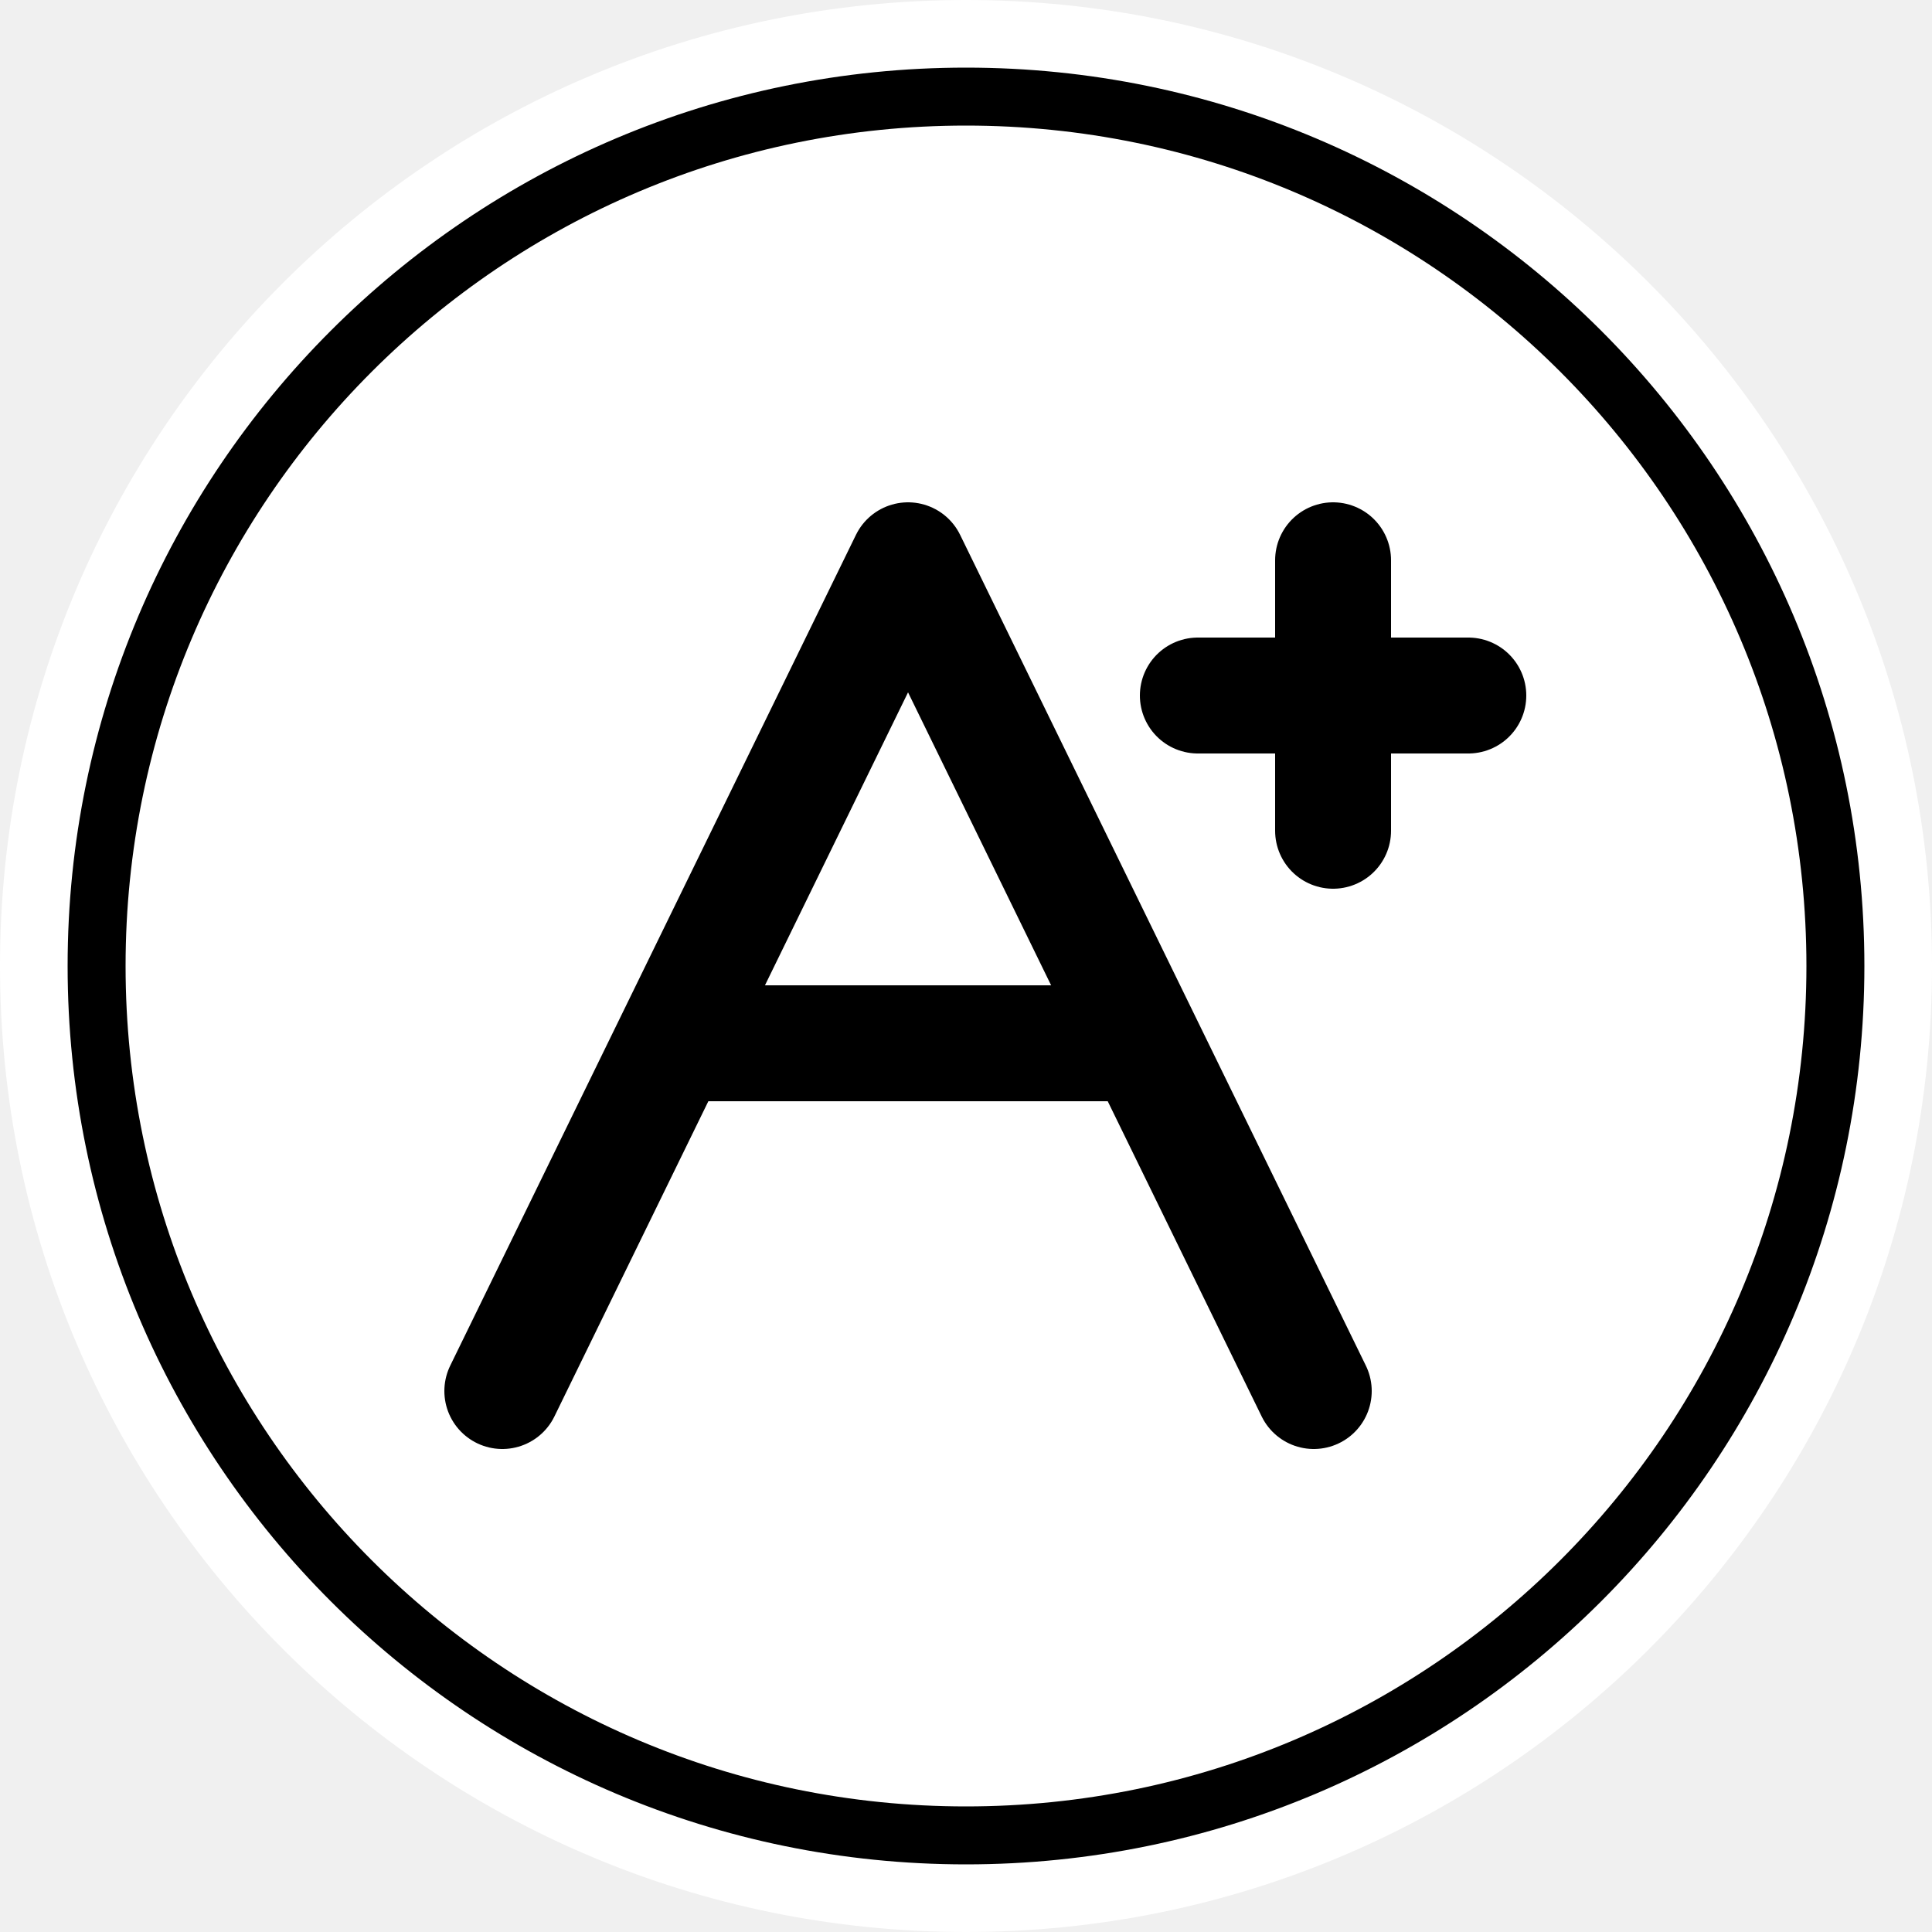
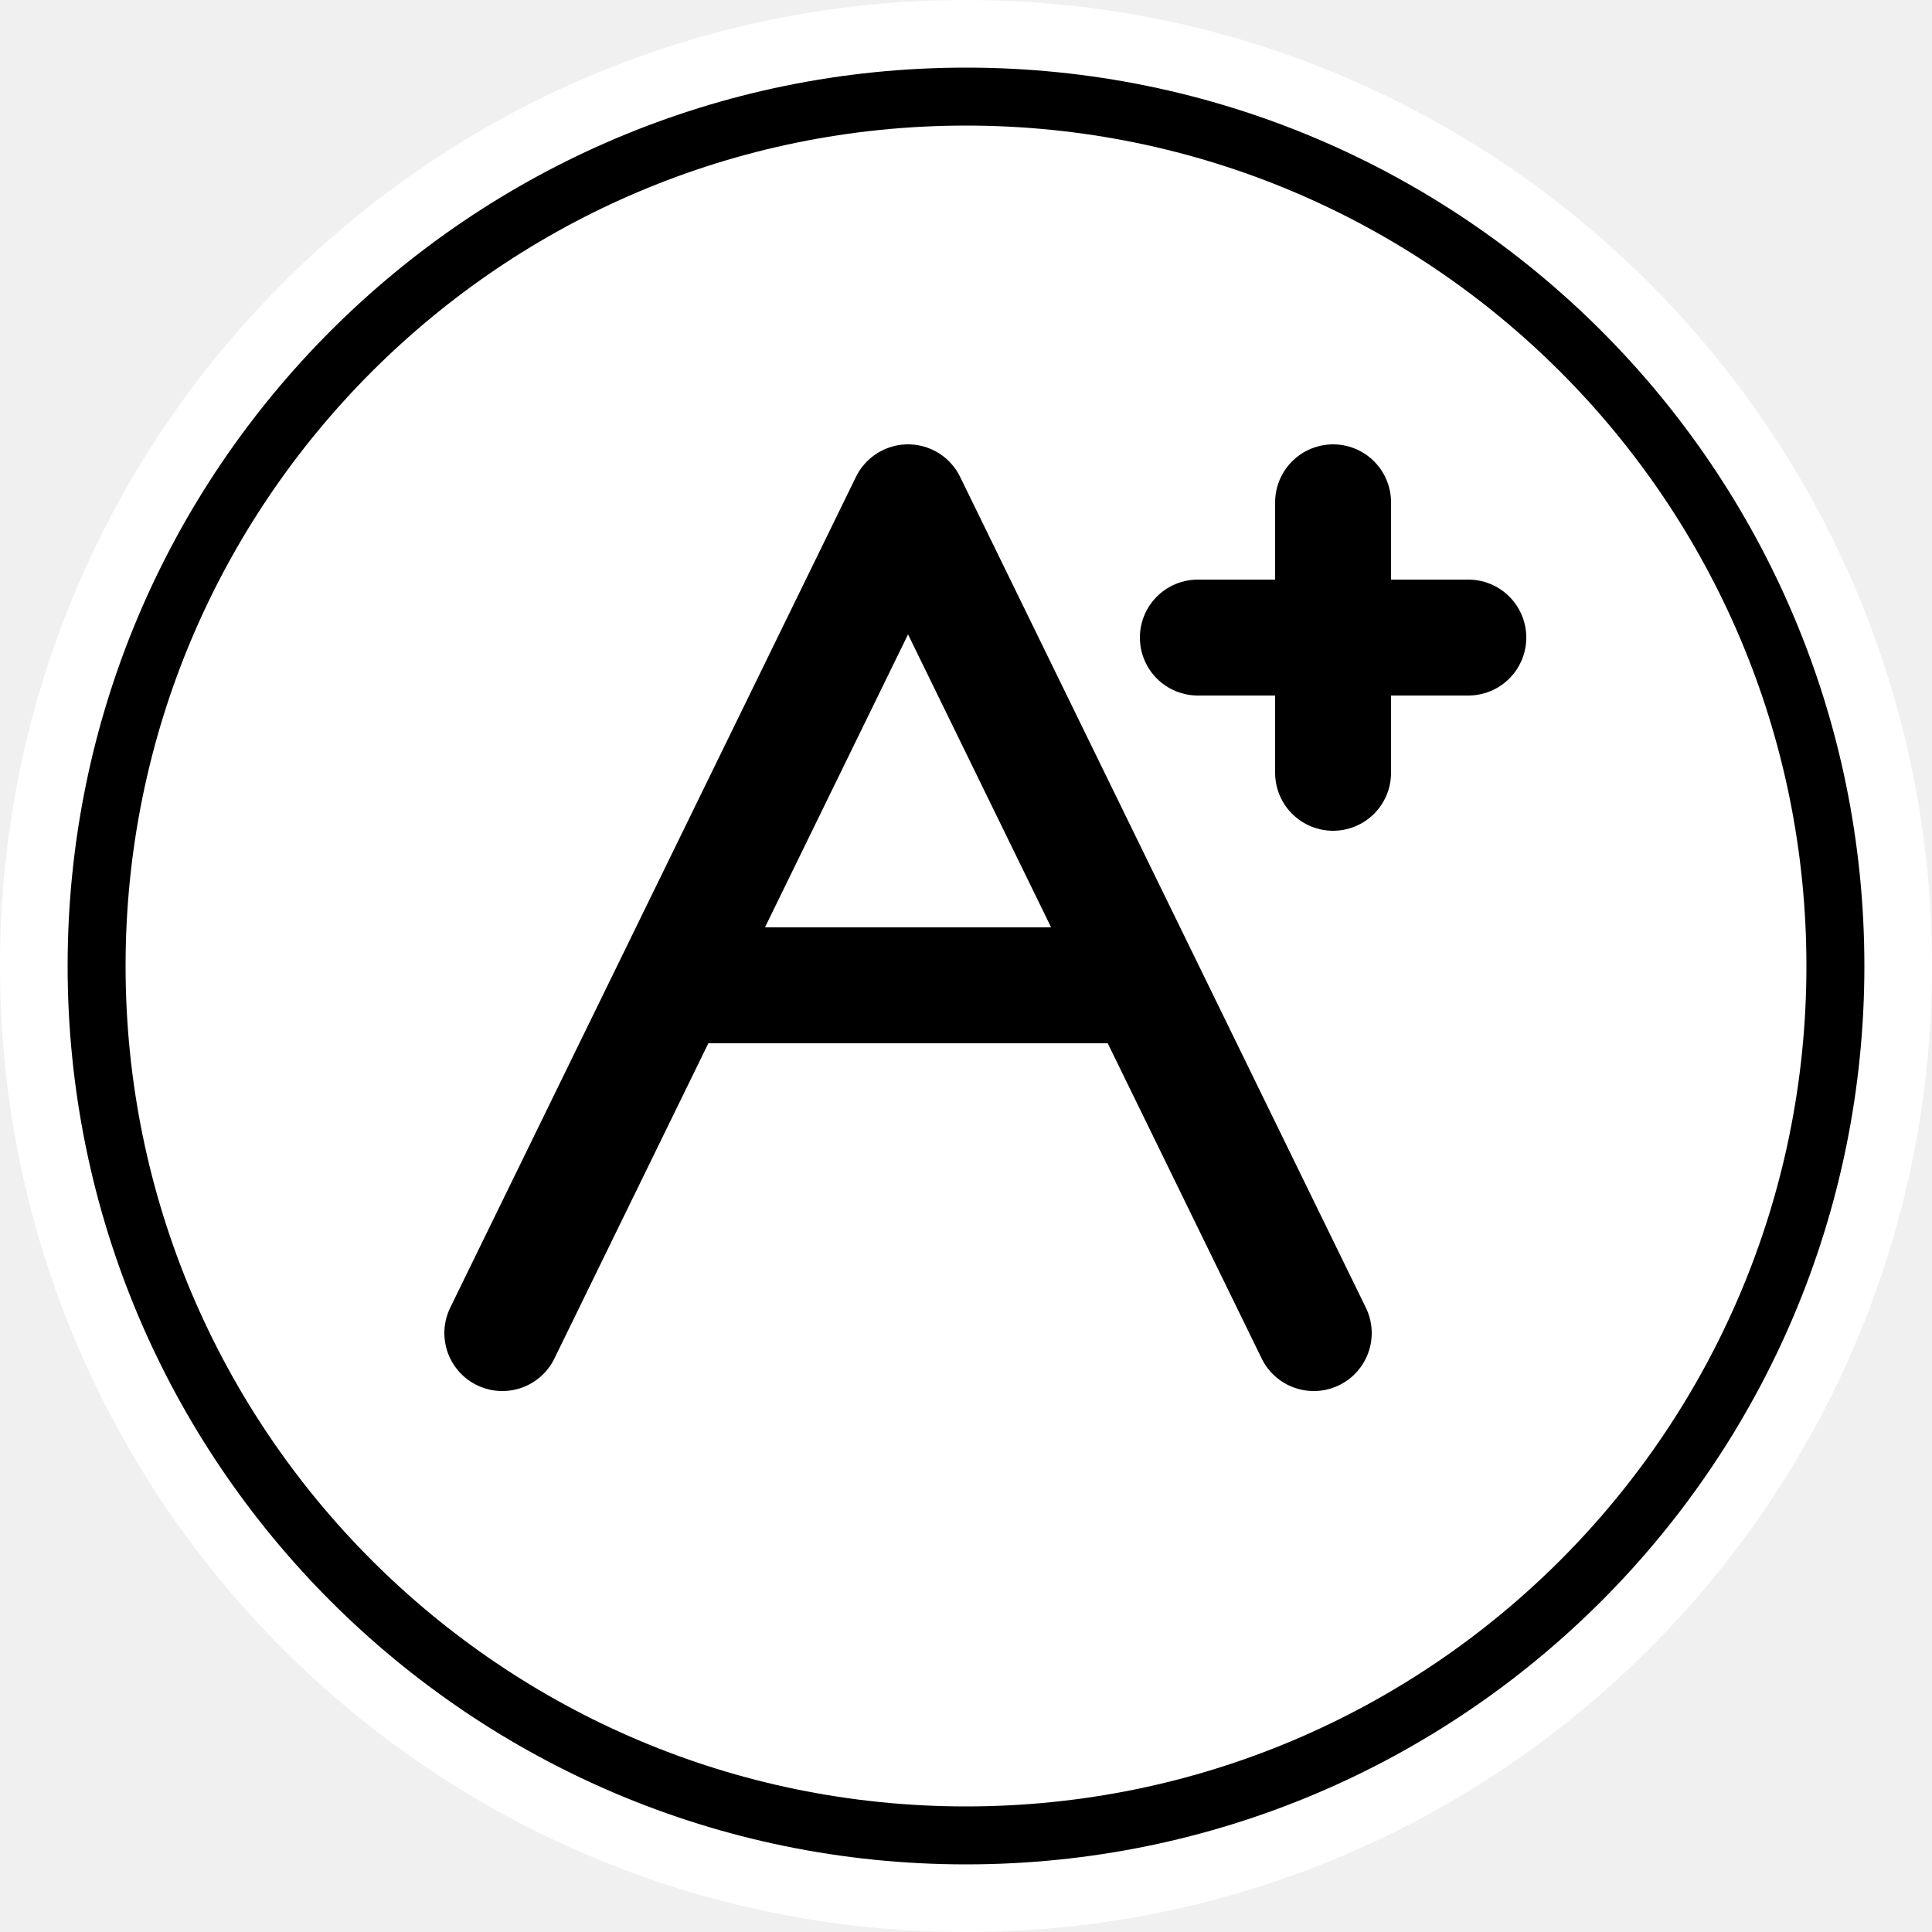
<svg xmlns="http://www.w3.org/2000/svg" viewBox="0 0 100 100">
  <circle cx="50" cy="50" r="50" fill="#fff" />
  <circle cx="50" cy="50" r="45" fill="none" stroke="#000" stroke-width="3" />
-   <path d="m26 72 21-43 21 43m-9-18h-24m34-25v14m7-7h-14" fill="none" stroke="#000" stroke-linecap="round" stroke-linejoin="round" stroke-width="6" />
+   <path d="m26 69 21-43 21 43m-9-18h-24m34-25v14m7-7h-14" fill="none" stroke="#000" stroke-linecap="round" stroke-linejoin="round" stroke-width="6" />
</svg>
